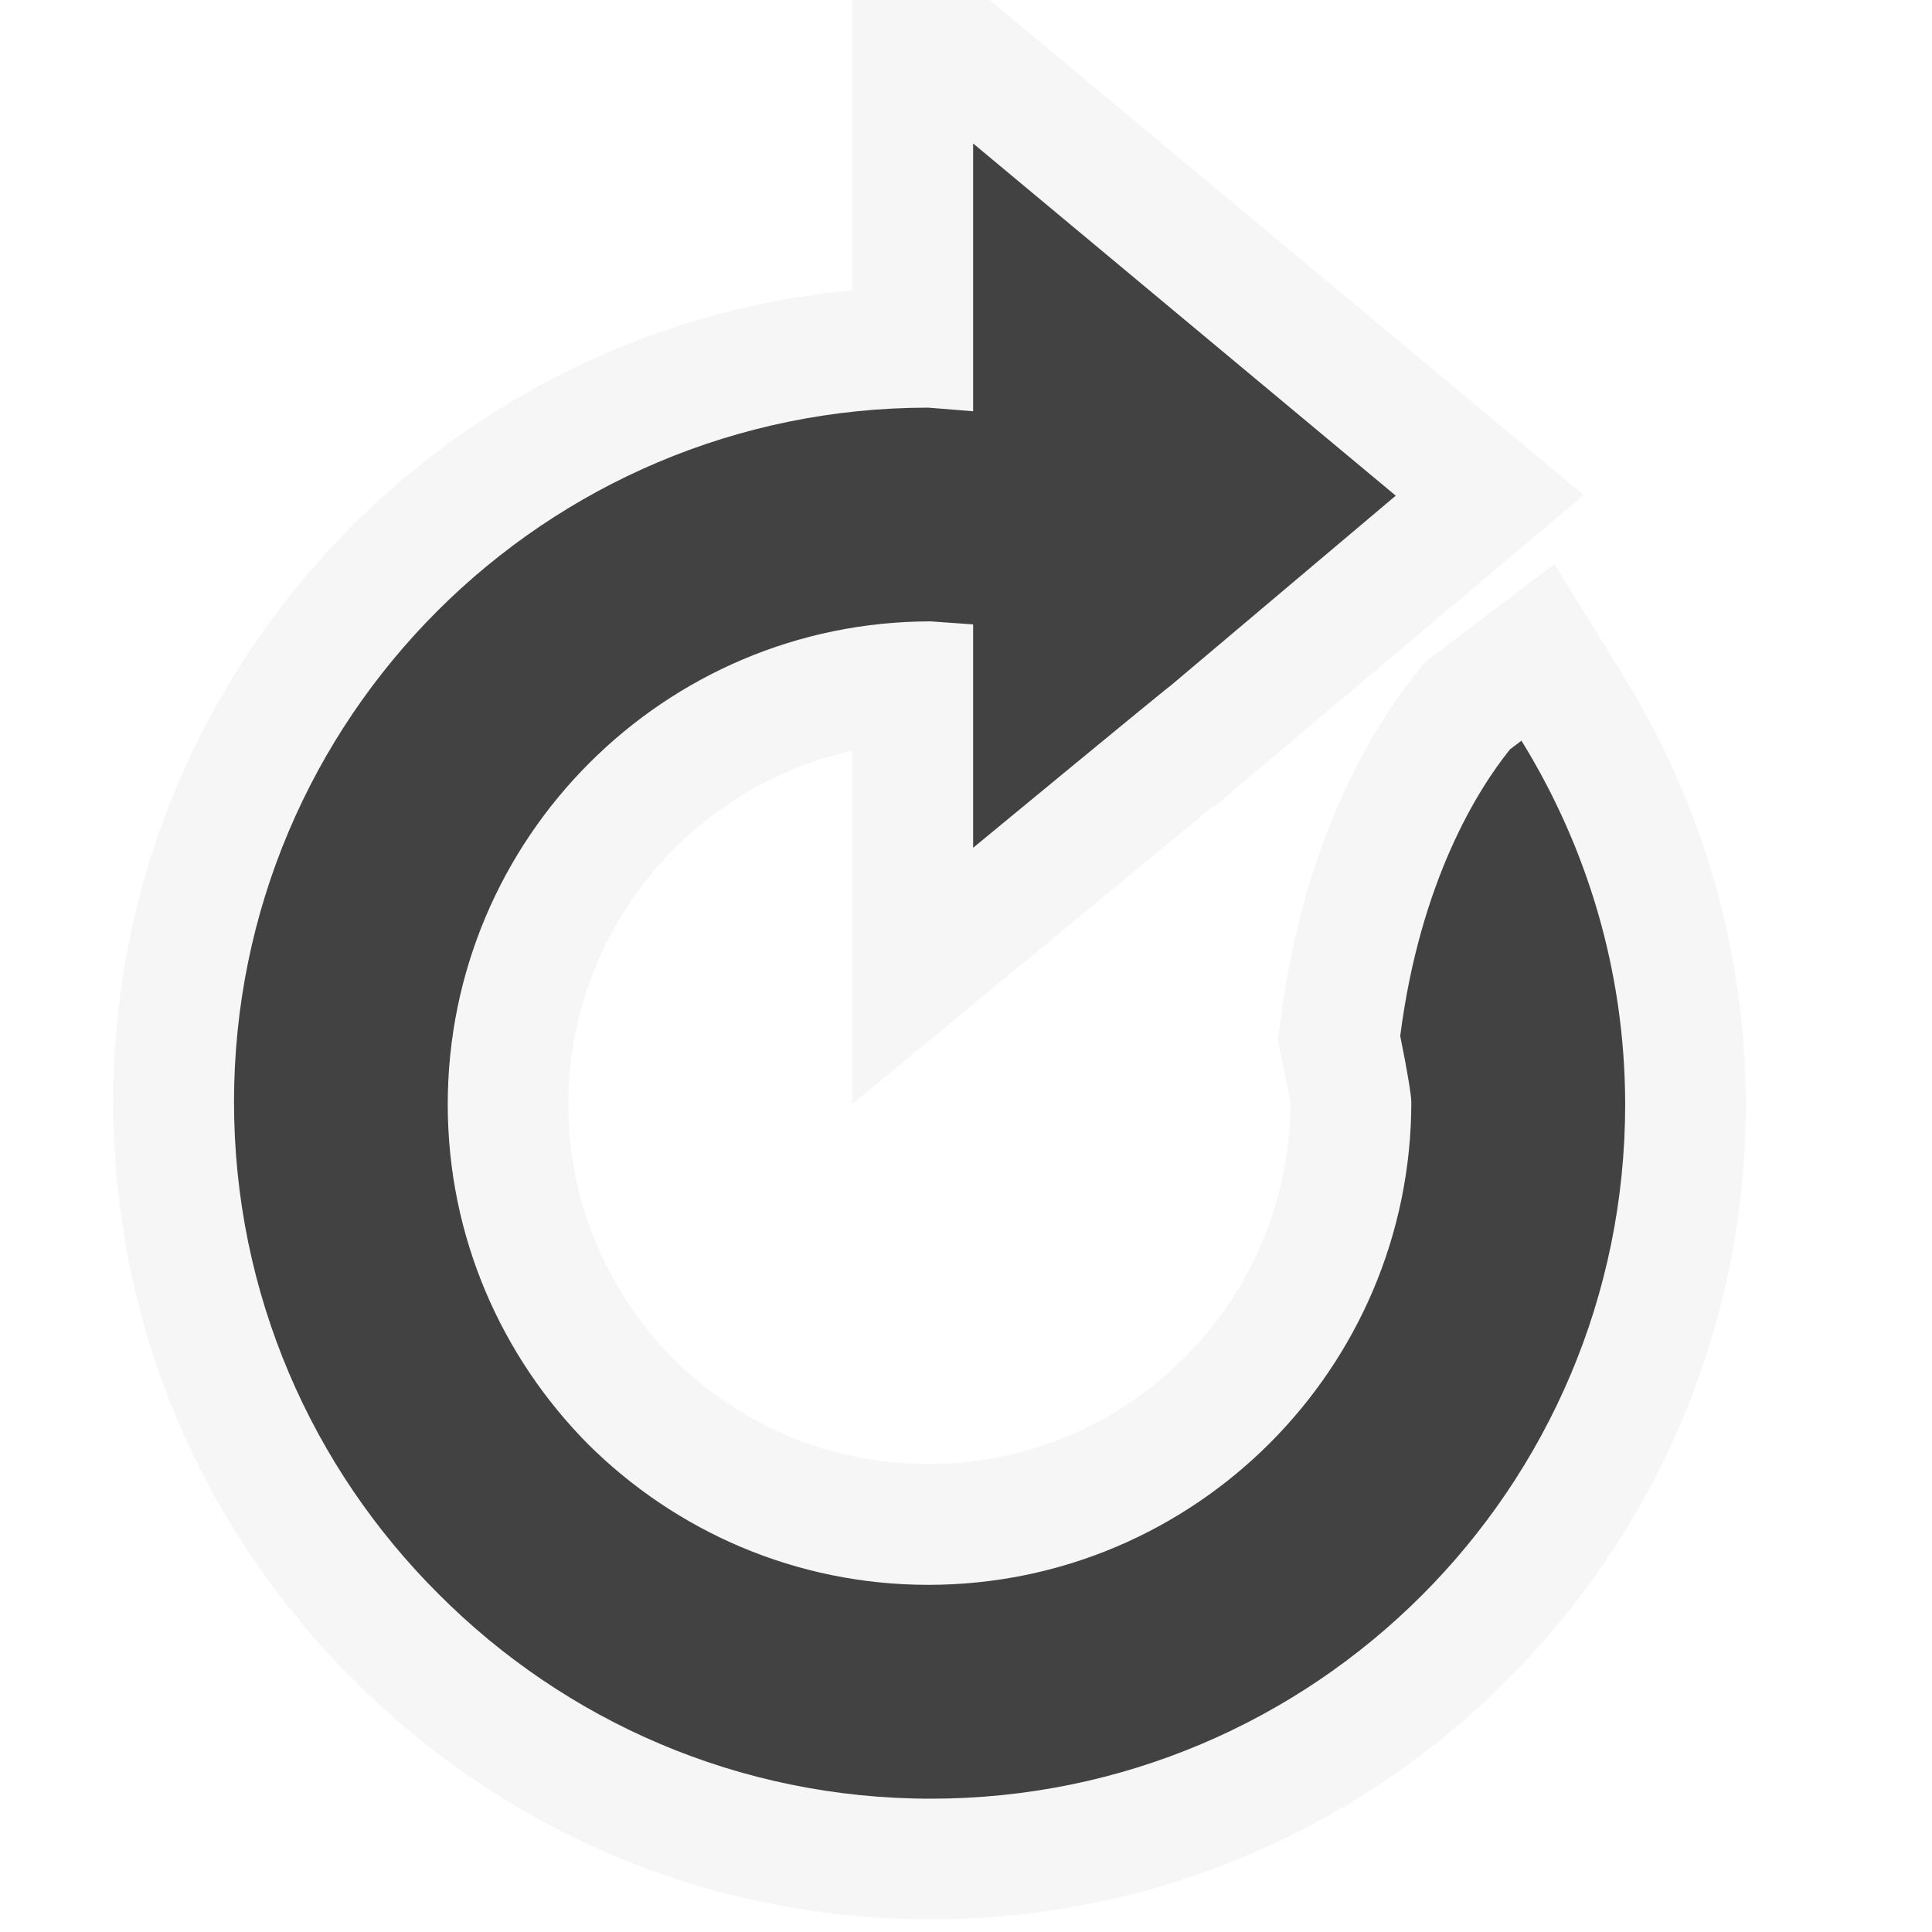
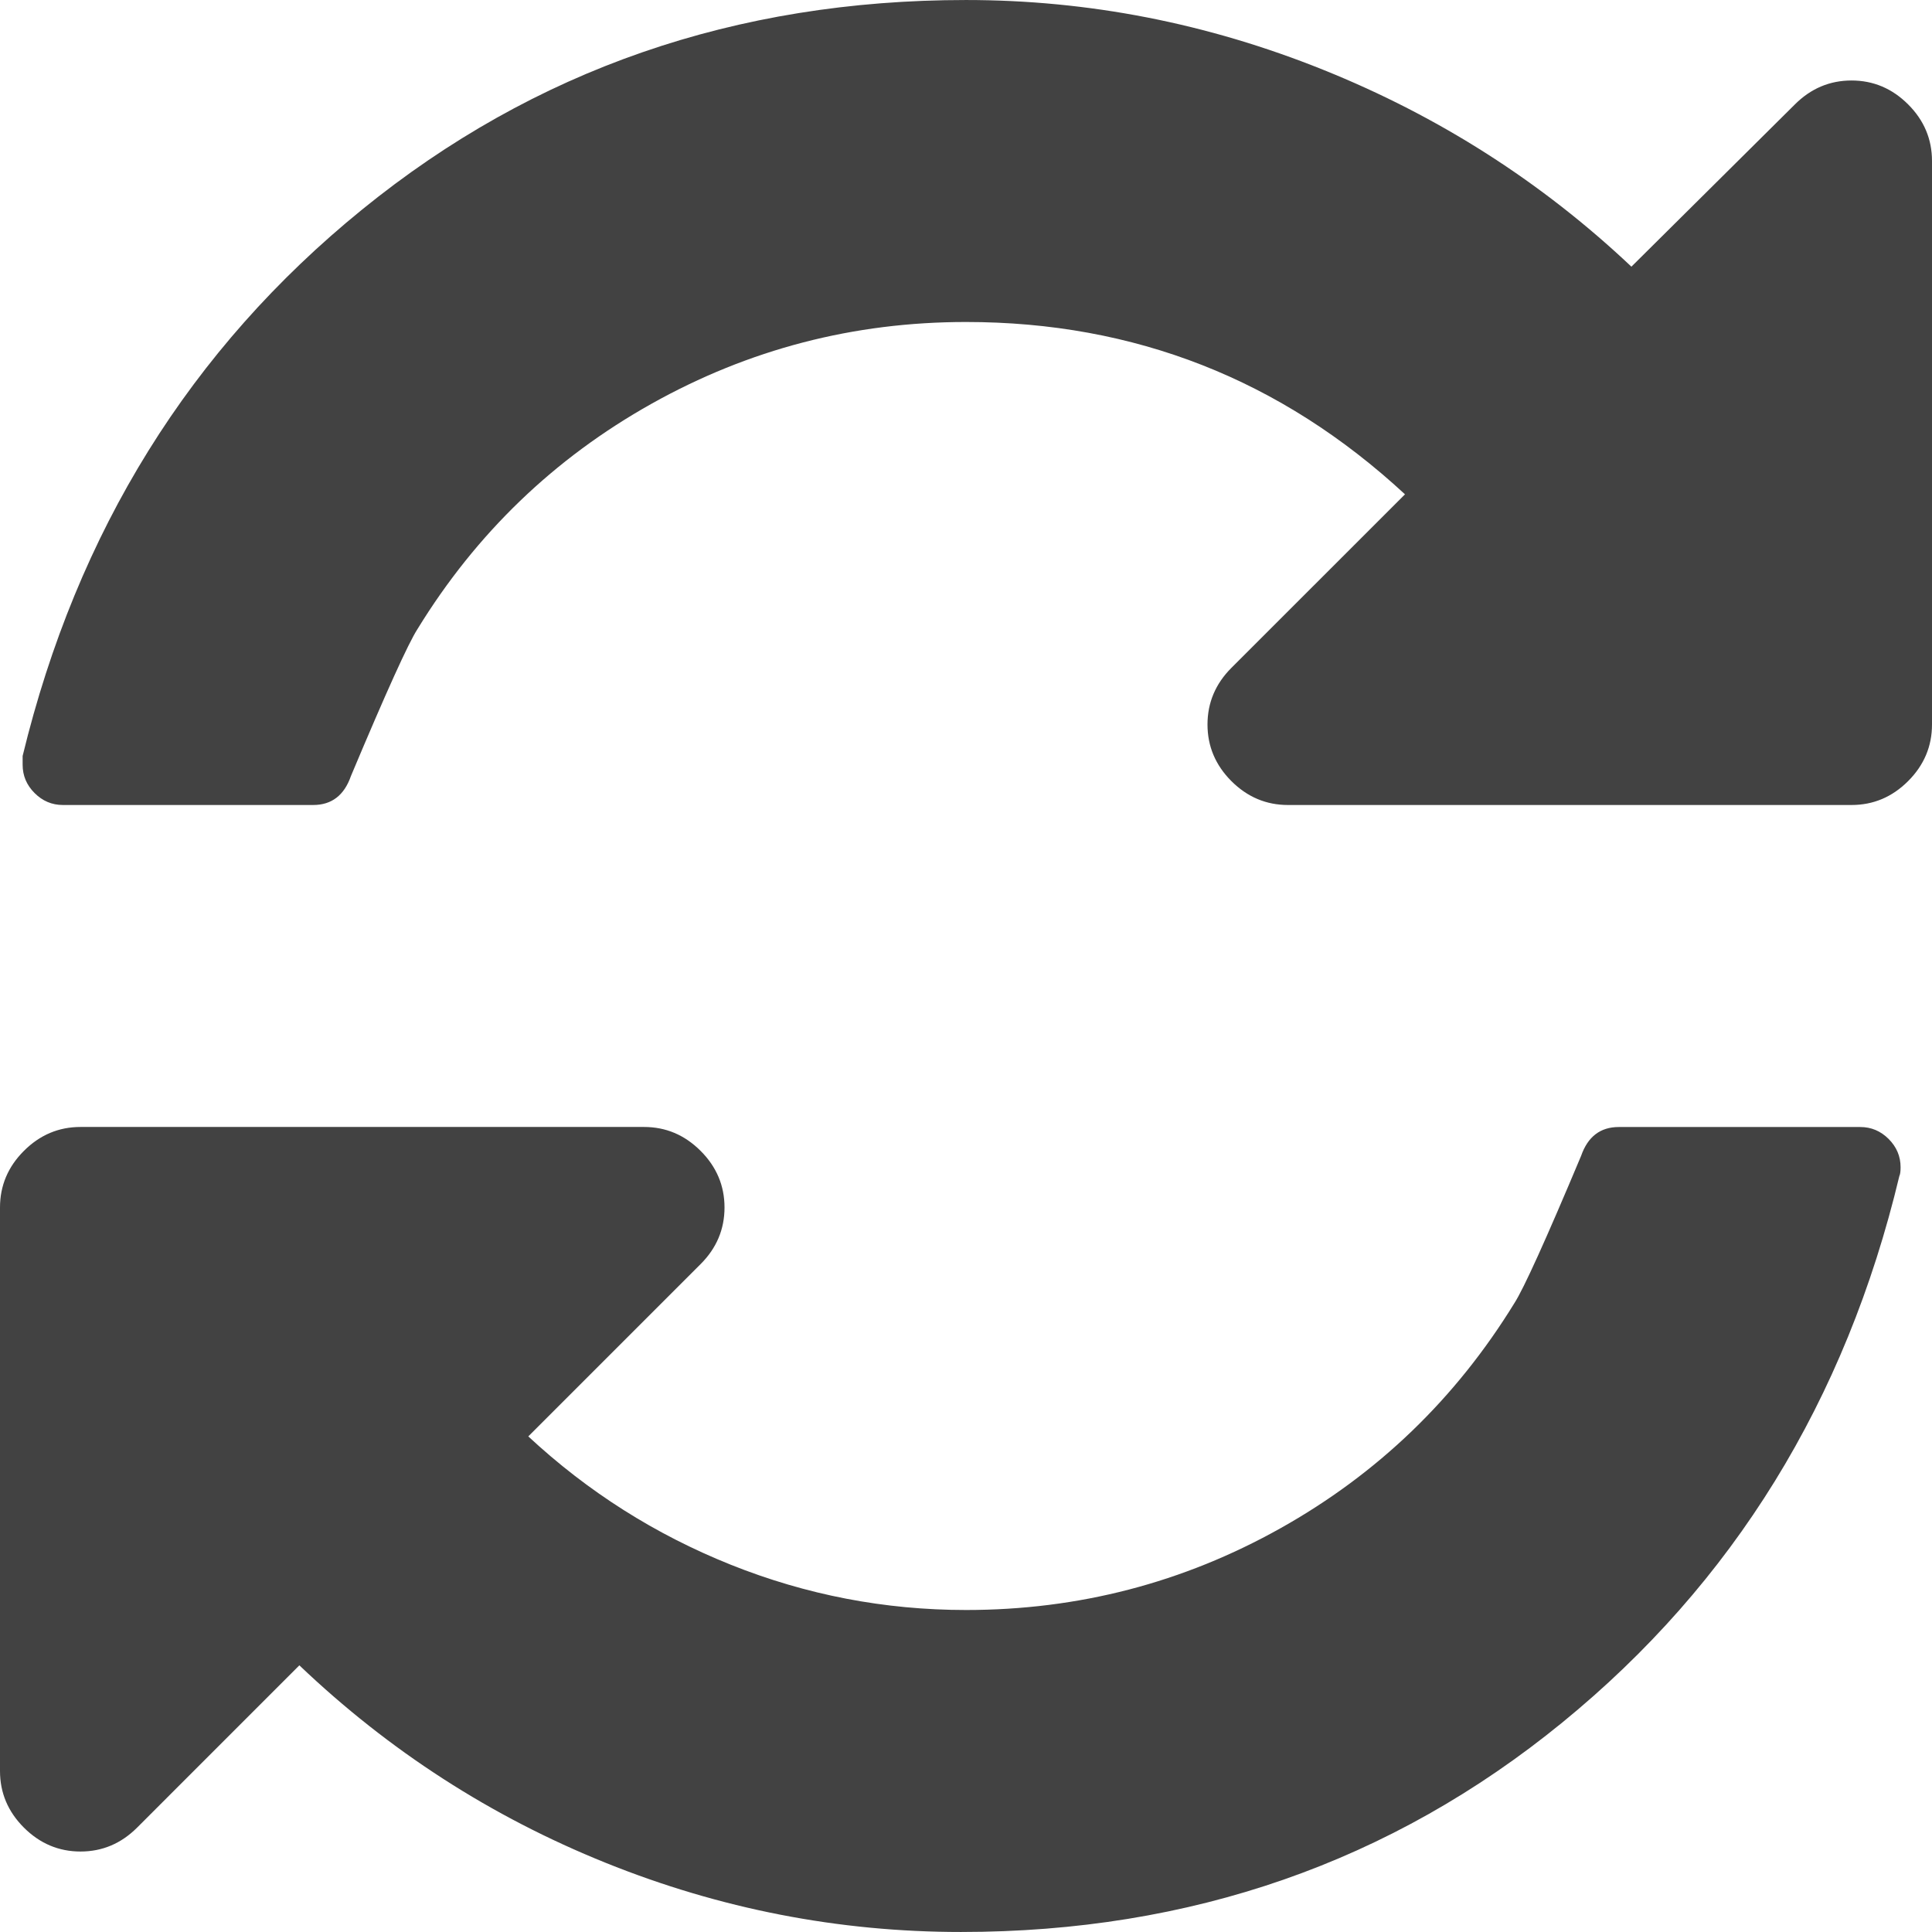
- <svg xmlns="http://www.w3.org/2000/svg" width="16" height="16">
-   <path d="M13.451 5.609l-.579-.939-1.068.812-.076.094c-.335.415-.927 1.341-1.124 2.876l-.021.165.033.163.071.345c0 1.654-1.346 3-3 3-.795 0-1.545-.311-2.107-.868-.563-.567-.873-1.317-.873-2.111 0-1.431 1.007-2.632 2.351-2.929v2.926s2.528-2.087 2.984-2.461h.012l3.061-2.582-4.919-4.1h-1.137v2.404c-3.429.318-6.121 3.211-6.121 6.721 0 1.809.707 3.508 1.986 4.782 1.277 1.282 2.976 1.988 4.784 1.988 3.722 0 6.75-3.028 6.75-6.75 0-1.245-.349-2.468-1.007-3.536z" fill="#F6F6F6" />
-   <path d="M12.6 6.134l-.094.071c-.269.333-.746 1.096-.91 2.375.057.277.092.495.092.545 0 2.206-1.794 4-4 4-1.098 0-2.093-.445-2.817-1.164-.718-.724-1.163-1.718-1.163-2.815 0-2.206 1.794-4 4-4l.351.025v1.85s1.626-1.342 1.631-1.339l1.869-1.577-3.5-2.917v2.218l-.371-.03c-3.176 0-5.75 2.574-5.75 5.75 0 1.593.648 3.034 1.695 4.076 1.042 1.046 2.482 1.694 4.076 1.694 3.176 0 5.75-2.574 5.75-5.75-.001-1.106-.318-2.135-.859-3.012z" fill="#424242" />
+ <svg xmlns="http://www.w3.org/2000/svg" version="1.1" id="Capa_1" x="0px" y="0px" viewBox="0 0 438.529 438.528" style="enable-background:new 0 0 438.529 438.528;" xml:space="preserve">
+   <g>
+     <g>
+       <path fill="#424242" d="M433.109,23.694c-3.614-3.612-7.898-5.424-12.848-5.424c-4.948,0-9.226,1.812-12.847,5.424l-37.113,36.835    c-20.365-19.226-43.684-34.123-69.948-44.684C274.091,5.283,247.056,0.003,219.266,0.003c-52.344,0-98.022,15.843-137.042,47.536    C43.203,79.228,17.509,120.574,5.137,171.587v1.997c0,2.474,0.903,4.617,2.712,6.423c1.809,1.809,3.949,2.712,6.423,2.712h56.814    c4.189,0,7.042-2.19,8.566-6.565c7.993-19.032,13.035-30.166,15.131-33.403c13.322-21.698,31.023-38.734,53.103-51.106    c22.082-12.371,45.873-18.559,71.376-18.559c38.261,0,71.473,13.039,99.645,39.115l-39.406,39.397    c-3.607,3.617-5.421,7.902-5.421,12.851c0,4.948,1.813,9.231,5.421,12.847c3.621,3.617,7.905,5.424,12.854,5.424h127.906    c4.949,0,9.233-1.807,12.848-5.424c3.613-3.616,5.42-7.898,5.42-12.847V36.542C438.529,31.593,436.733,27.312,433.109,23.694z" />
+       <path fill="#424242" d="M422.253,255.813h-54.816c-4.188,0-7.043,2.187-8.562,6.566c-7.99,19.034-13.038,30.163-15.129,33.4    c-13.326,21.693-31.028,38.735-53.102,51.106c-22.083,12.375-45.874,18.556-71.378,18.556c-18.461,0-36.259-3.423-53.387-10.273    c-17.13-6.858-32.454-16.567-45.966-29.13l39.115-39.112c3.615-3.613,5.424-7.901,5.424-12.847c0-4.948-1.809-9.236-5.424-12.847    c-3.617-3.62-7.898-5.431-12.847-5.431H18.274c-4.952,0-9.235,1.811-12.851,5.431C1.807,264.844,0,269.132,0,274.08v127.907    c0,4.945,1.807,9.232,5.424,12.847c3.619,3.61,7.902,5.428,12.851,5.428c4.948,0,9.229-1.817,12.847-5.428l36.829-36.833    c20.367,19.41,43.542,34.355,69.523,44.823c25.981,10.472,52.866,15.701,80.653,15.701c52.155,0,97.643-15.845,136.471-47.534    c38.828-31.688,64.333-73.042,76.52-124.05c0.191-0.38,0.281-1.047,0.281-1.995c0-2.478-0.907-4.612-2.715-6.427    C426.874,256.72,424.731,255.813,422.253,255.813z" />
+     </g>
+   </g>
</svg>
